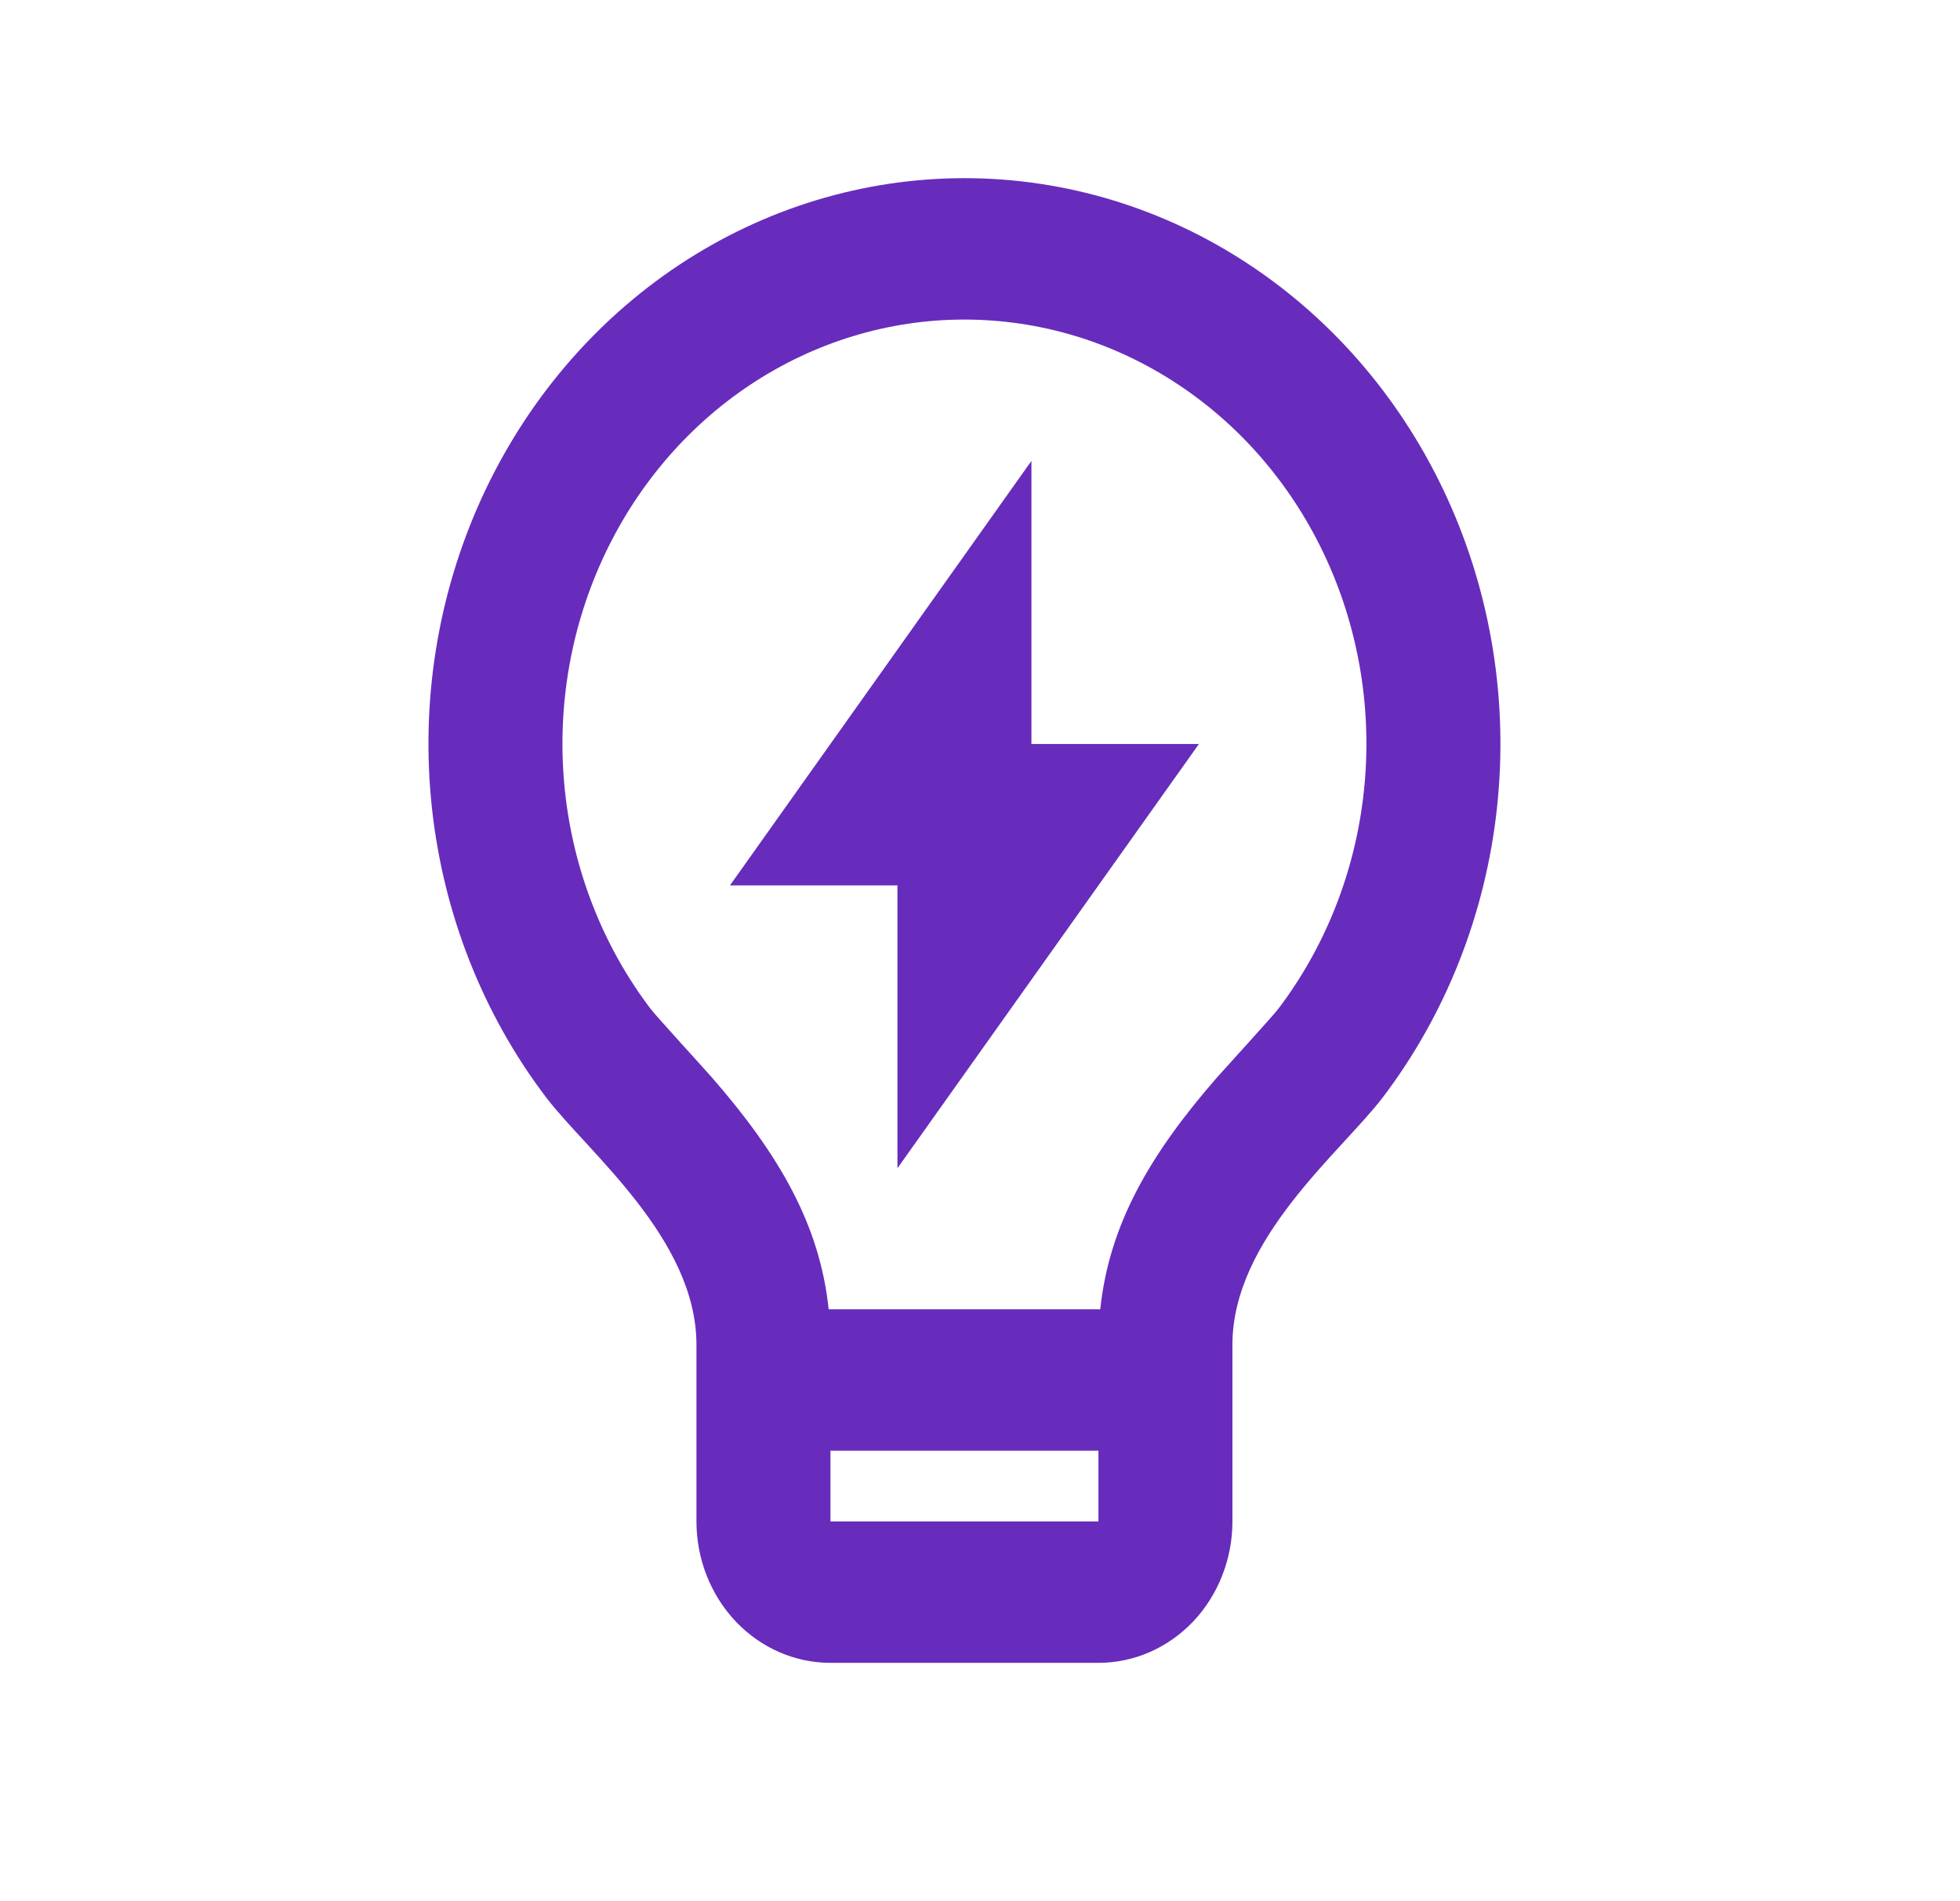
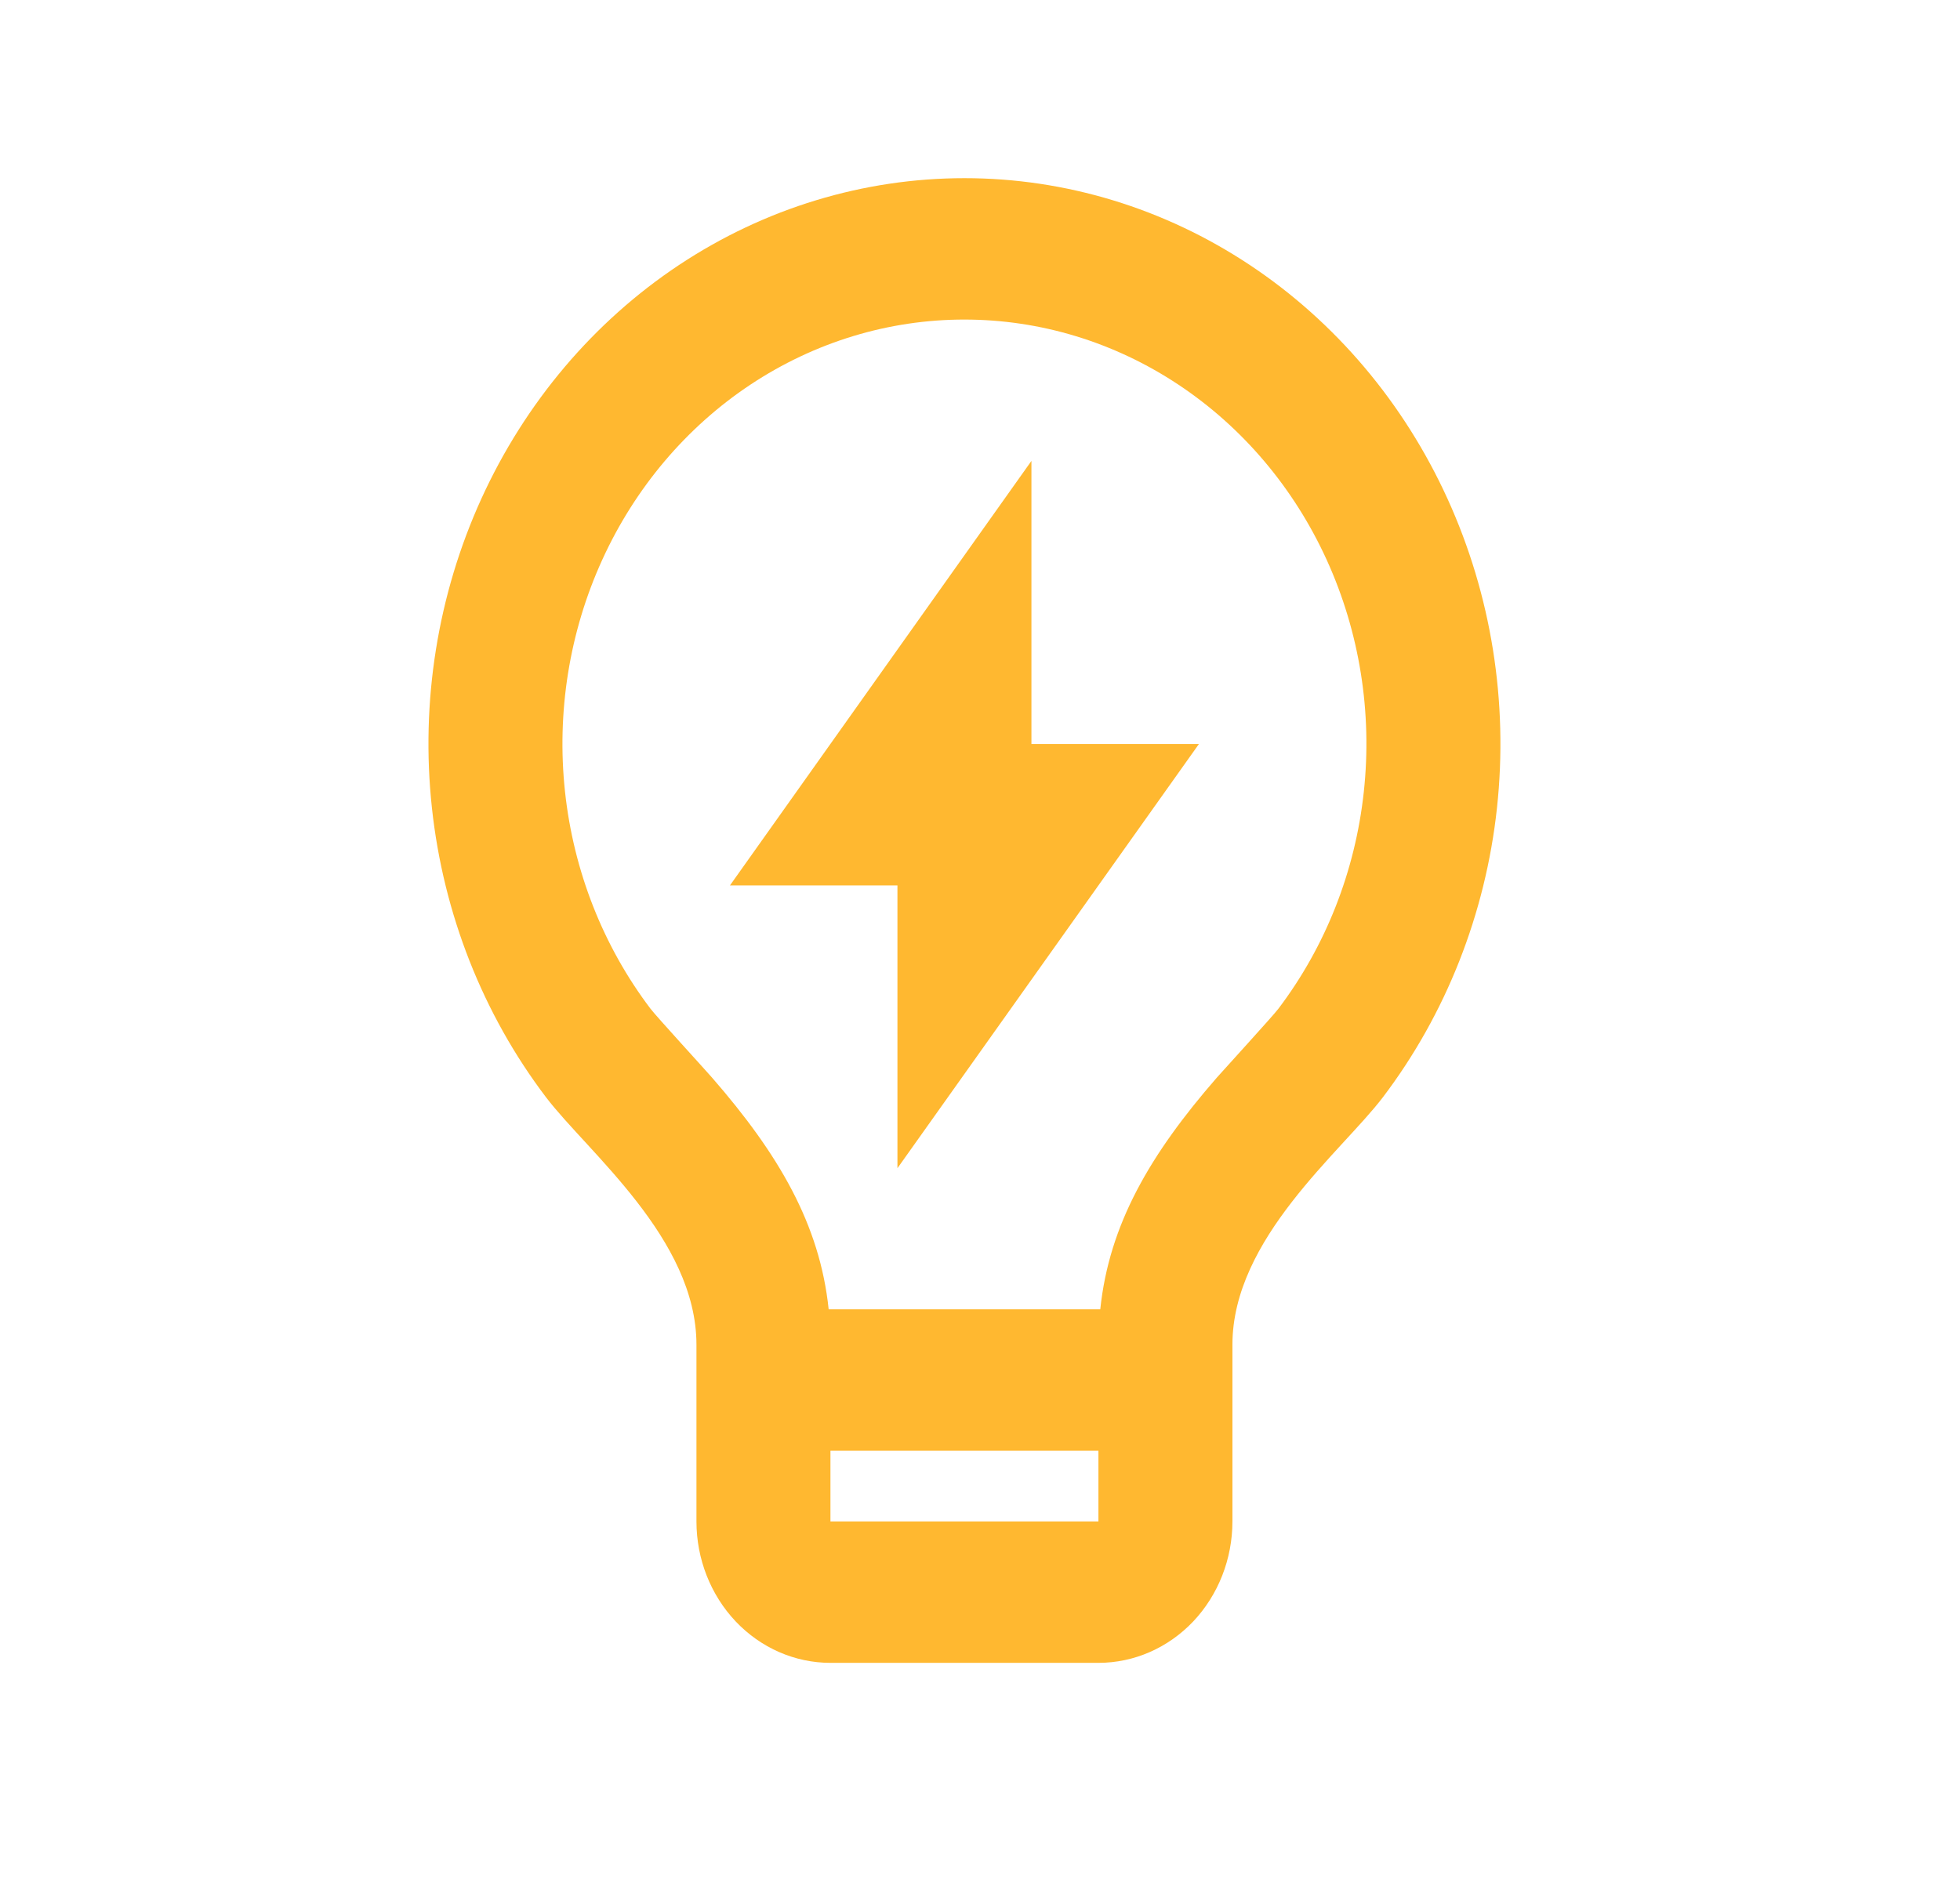
<svg xmlns="http://www.w3.org/2000/svg" width="33" height="32" viewBox="0 0 33 32" fill="none">
-   <path d="M13.952 22.047H18.525C18.674 20.616 19.365 19.435 20.487 18.146C20.615 18.001 21.426 17.114 21.522 16.988C22.319 15.937 22.818 14.671 22.962 13.334C23.107 11.997 22.891 10.644 22.339 9.431C21.787 8.218 20.921 7.194 19.842 6.478C18.763 5.761 17.514 5.381 16.239 5.381C14.964 5.38 13.716 5.76 12.636 6.476C11.557 7.192 10.691 8.216 10.139 9.428C9.586 10.641 9.369 11.994 9.513 13.331C9.657 14.668 10.156 15.934 10.952 16.985C11.049 17.113 11.863 18.001 11.988 18.145C13.111 19.435 13.803 20.616 13.952 22.047ZM18.494 24.428H13.982V25.619H18.494V24.428ZM9.193 18.476C8.13 17.075 7.465 15.386 7.272 13.603C7.079 11.82 7.368 10.016 8.104 8.399C8.841 6.781 9.995 5.417 11.434 4.461C12.874 3.506 14.539 3 16.239 3C17.94 3 19.605 3.507 21.044 4.463C22.483 5.419 23.637 6.784 24.373 8.402C25.109 10.019 25.397 11.823 25.204 13.606C25.011 15.389 24.344 17.078 23.282 18.478C22.582 19.397 20.75 20.857 20.75 22.643V25.619C20.75 26.25 20.512 26.856 20.09 27.303C19.666 27.749 19.093 28 18.494 28H13.982C13.384 28 12.81 27.749 12.387 27.303C11.964 26.856 11.726 26.25 11.726 25.619V22.643C11.726 20.857 9.893 19.397 9.193 18.476ZM17.366 12.528H20.186L15.11 19.671V14.909H12.29L17.366 7.761V12.529V12.528Z" fill="#672CBC" />
+   <path d="M13.952 22.047H18.525C18.674 20.616 19.365 19.435 20.487 18.146C20.615 18.001 21.426 17.114 21.522 16.988C22.319 15.937 22.818 14.671 22.962 13.334C23.107 11.997 22.891 10.644 22.339 9.431C21.787 8.218 20.921 7.194 19.842 6.478C18.763 5.761 17.514 5.381 16.239 5.381C14.964 5.38 13.716 5.76 12.636 6.476C11.557 7.192 10.691 8.216 10.139 9.428C9.586 10.641 9.369 11.994 9.513 13.331C9.657 14.668 10.156 15.934 10.952 16.985C11.049 17.113 11.863 18.001 11.988 18.145C13.111 19.435 13.803 20.616 13.952 22.047ZM18.494 24.428H13.982V25.619H18.494V24.428ZM9.193 18.476C8.13 17.075 7.465 15.386 7.272 13.603C7.079 11.82 7.368 10.016 8.104 8.399C8.841 6.781 9.995 5.417 11.434 4.461C12.874 3.506 14.539 3 16.239 3C17.94 3 19.605 3.507 21.044 4.463C22.483 5.419 23.637 6.784 24.373 8.402C25.109 10.019 25.397 11.823 25.204 13.606C25.011 15.389 24.344 17.078 23.282 18.478C22.582 19.397 20.75 20.857 20.75 22.643V25.619C20.75 26.25 20.512 26.856 20.09 27.303C19.666 27.749 19.093 28 18.494 28H13.982C13.384 28 12.81 27.749 12.387 27.303C11.964 26.856 11.726 26.25 11.726 25.619V22.643C11.726 20.857 9.893 19.397 9.193 18.476ZM17.366 12.528H20.186L15.11 19.671V14.909H12.29L17.366 7.761V12.529V12.528Z" fill="#FFB830" />
</svg>
